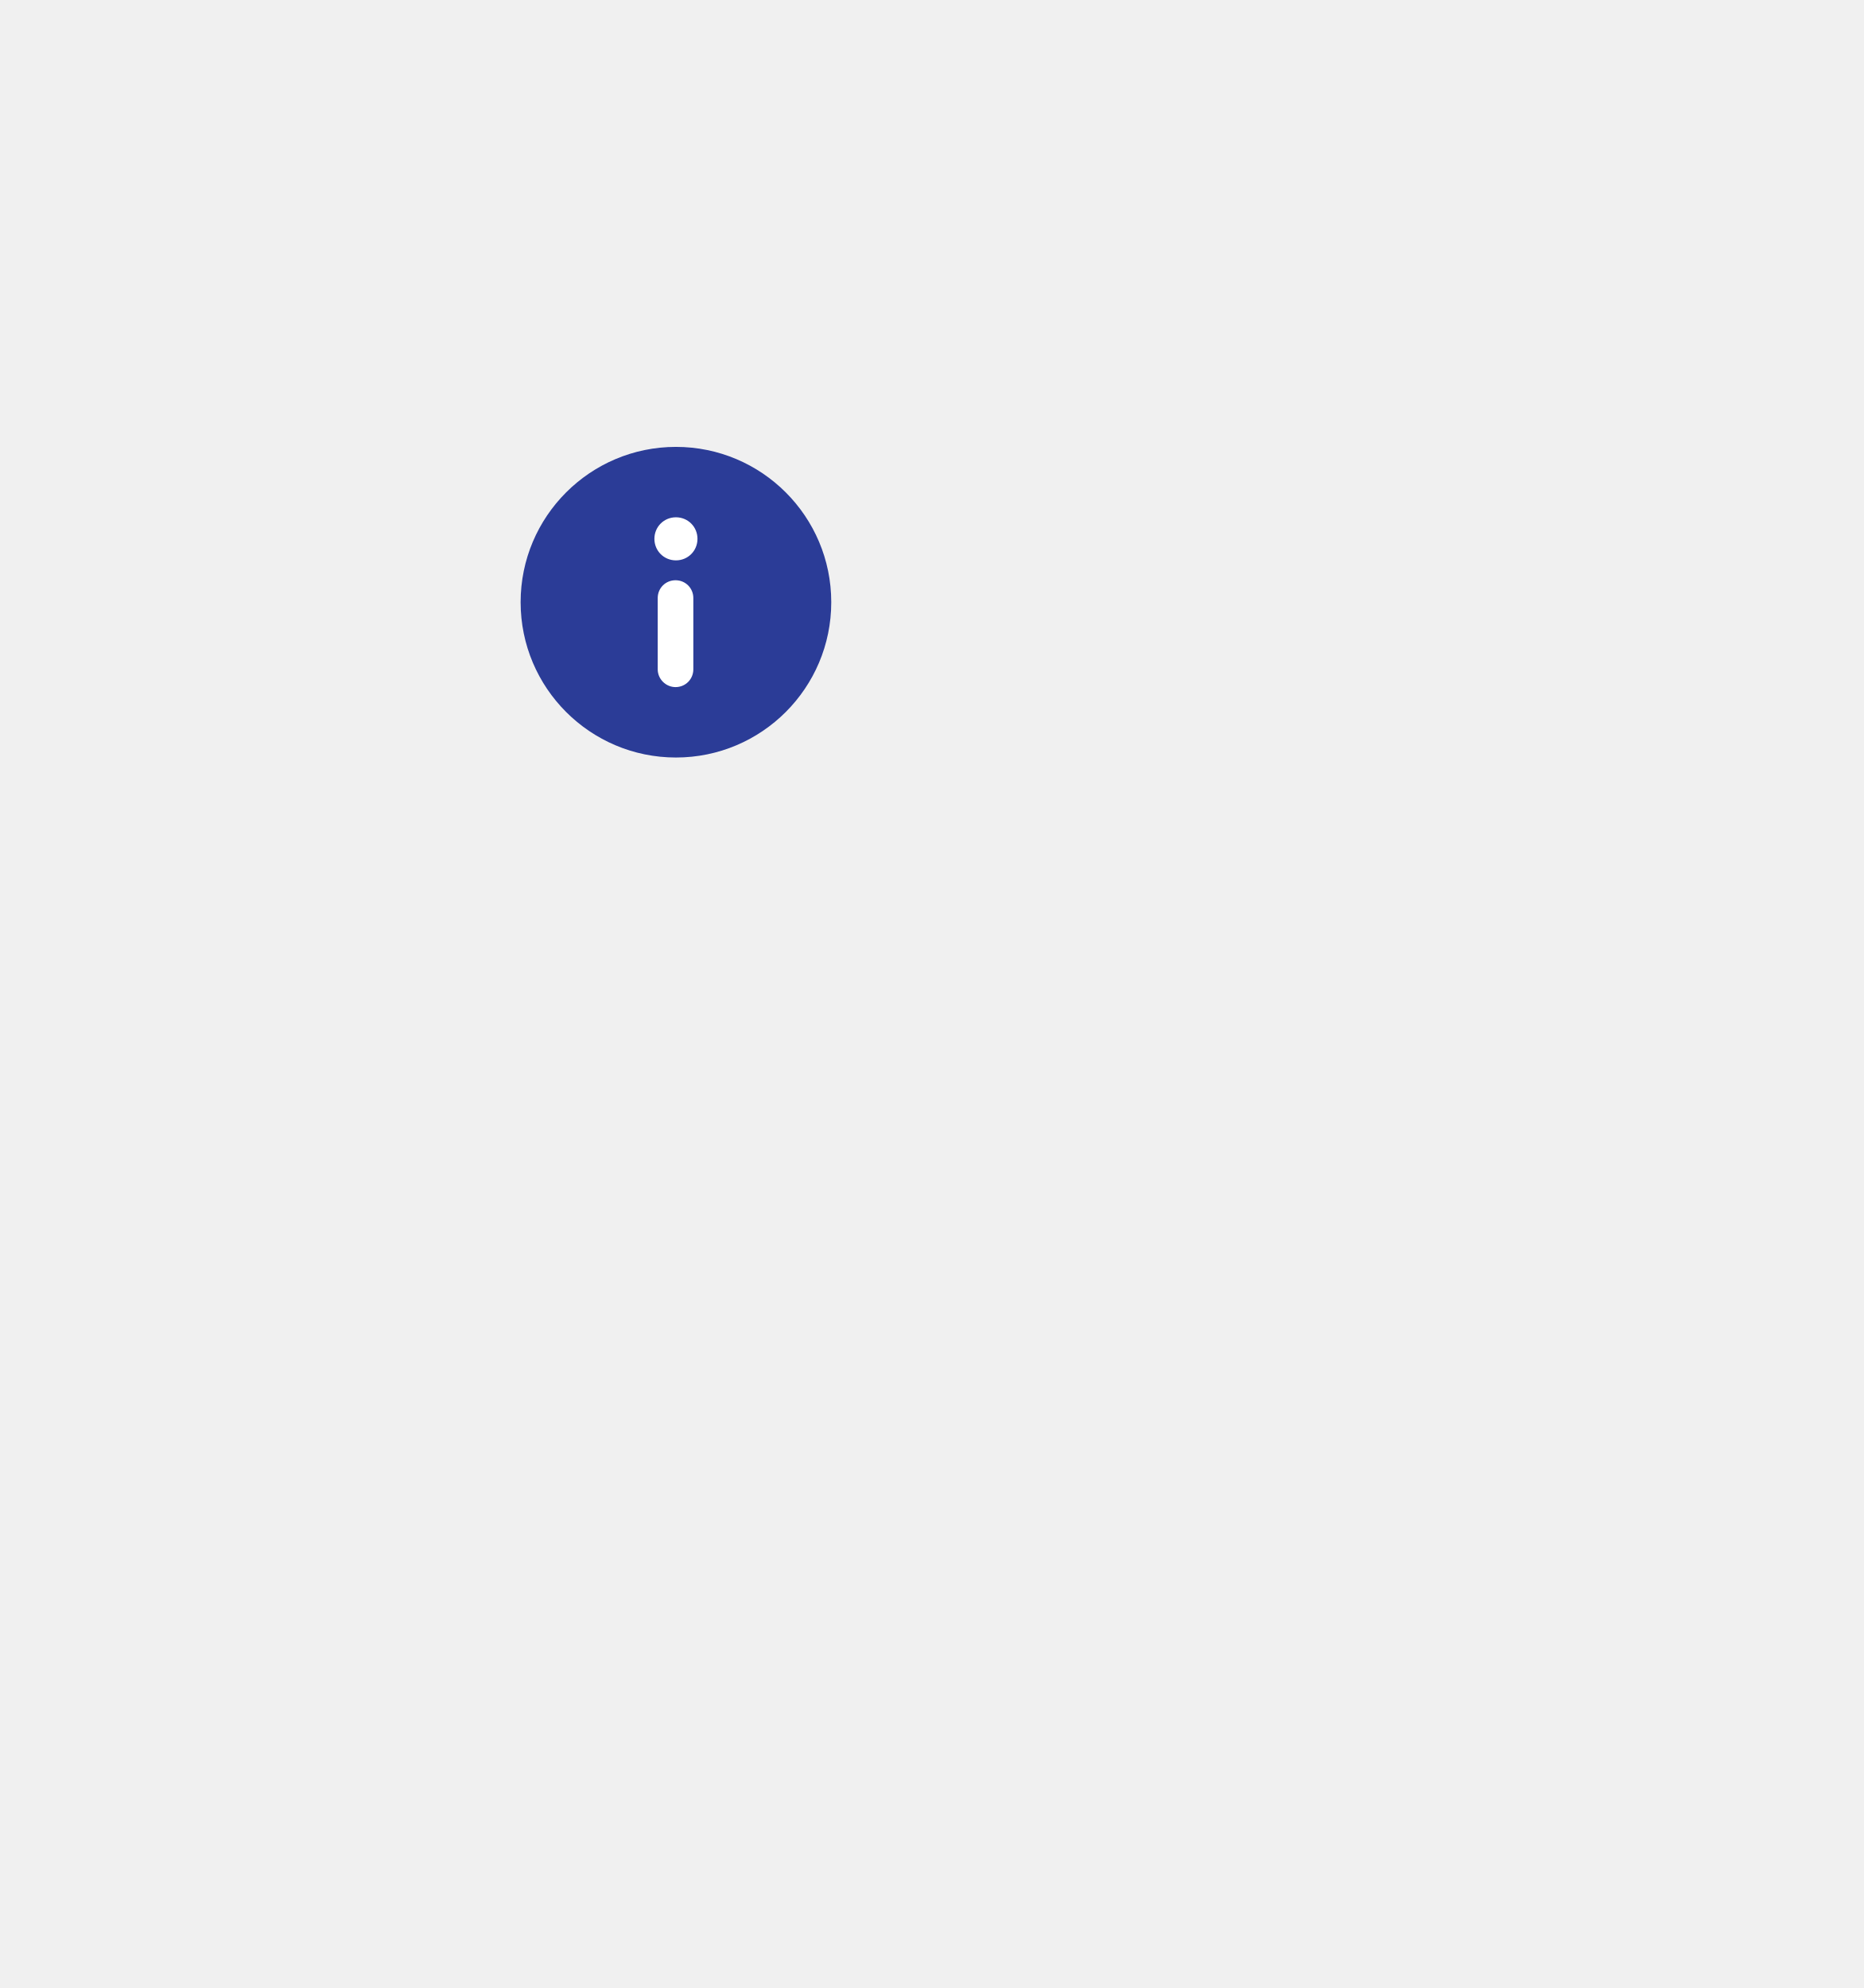
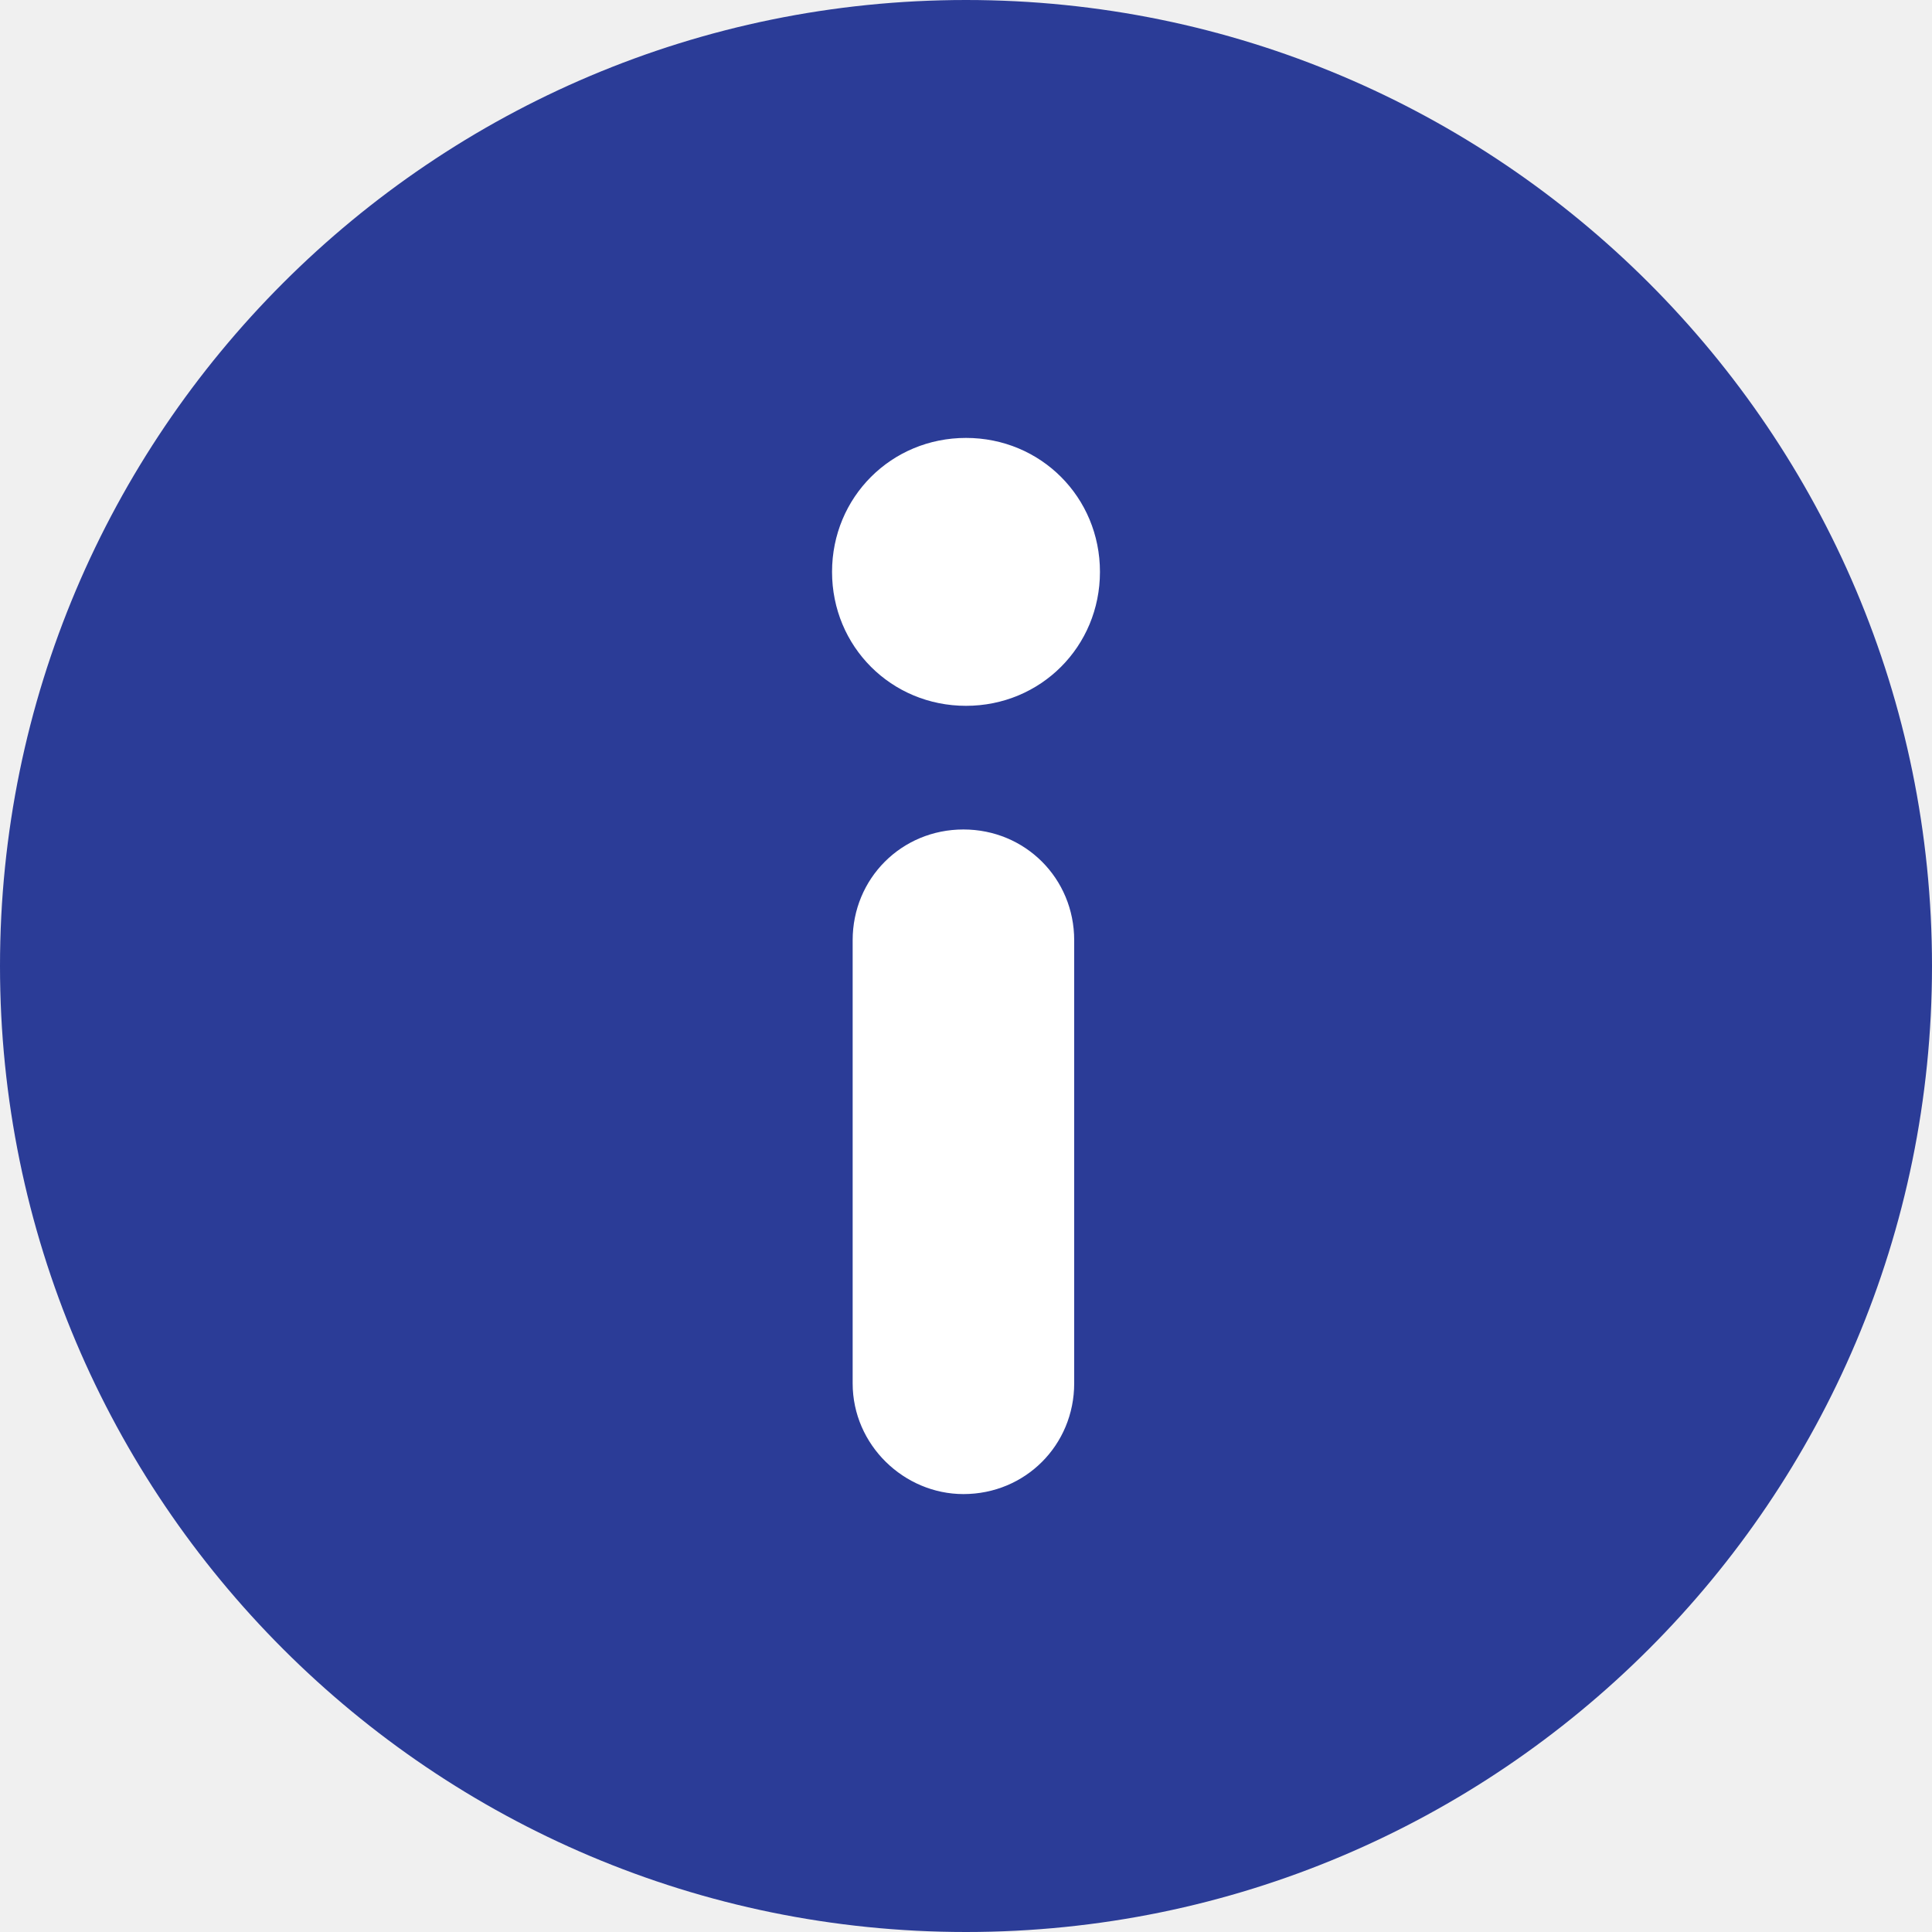
- <svg xmlns="http://www.w3.org/2000/svg" version="1.1" id="Layer_1" x="0px" y="0px" viewBox="0 0 450 480" style="enable-background:new 0 0 450 480;" xml:space="preserve">
+ <svg xmlns="http://www.w3.org/2000/svg" version="1.1" id="Layer_1" x="0px" y="0px" viewBox="0 0 75 75" style="enable-background:new 0 0 75 75;" xml:space="preserve">
  <style type="text/css">
	.st0{fill:#FFFFFF;}
	.st1{fill:#2B3C97;}
</style>
  <g>
-     <rect x="153.7" y="123.5" class="st0" width="19.8" height="46.7" />
+     <rect x="28" y="15.6" class="st0" width="19.8" height="46.7" />
    <g>
      <g>
-         <path class="st1" d="M163.2,107.9c-20.7,0-37.5,16.8-37.5,37.5s16.8,37.5,37.5,37.5s37.5-16.8,37.5-37.5S183.9,107.9,163.2,107.9     z M158.8,161.6v-17.2c0-2.4,1.9-4.3,4.3-4.3c2.4,0,4.3,1.9,4.3,4.3v17.2c0,2.4-1.9,4.3-4.3,4.3     C160.8,165.9,158.8,164,158.8,161.6z M163.2,135.3c-2.9,0-5.2-2.3-5.2-5.2s2.3-5.2,5.2-5.2c2.9,0,5.2,2.3,5.2,5.2l0,0     C168.4,133,166.1,135.3,163.2,135.3z" />
+         <path class="st1" d="M37.5,0C16.8,0,0,16.8,0,37.5S16.8,75,37.5,75S75,58.2,75,37.5S58.2,0,37.5,0z M33.1,53.7V36.5     c0-2.4,1.9-4.3,4.3-4.3c2.4,0,4.3,1.9,4.3,4.3v17.2c0,2.4-1.9,4.3-4.3,4.3C35.1,58,33.1,56.1,33.1,53.7z M37.5,27.4     c-2.9,0-5.2-2.3-5.2-5.2s2.3-5.2,5.2-5.2s5.2,2.3,5.2,5.2l0,0C42.7,25.1,40.4,27.4,37.5,27.4z" />
      </g>
    </g>
  </g>
</svg>
